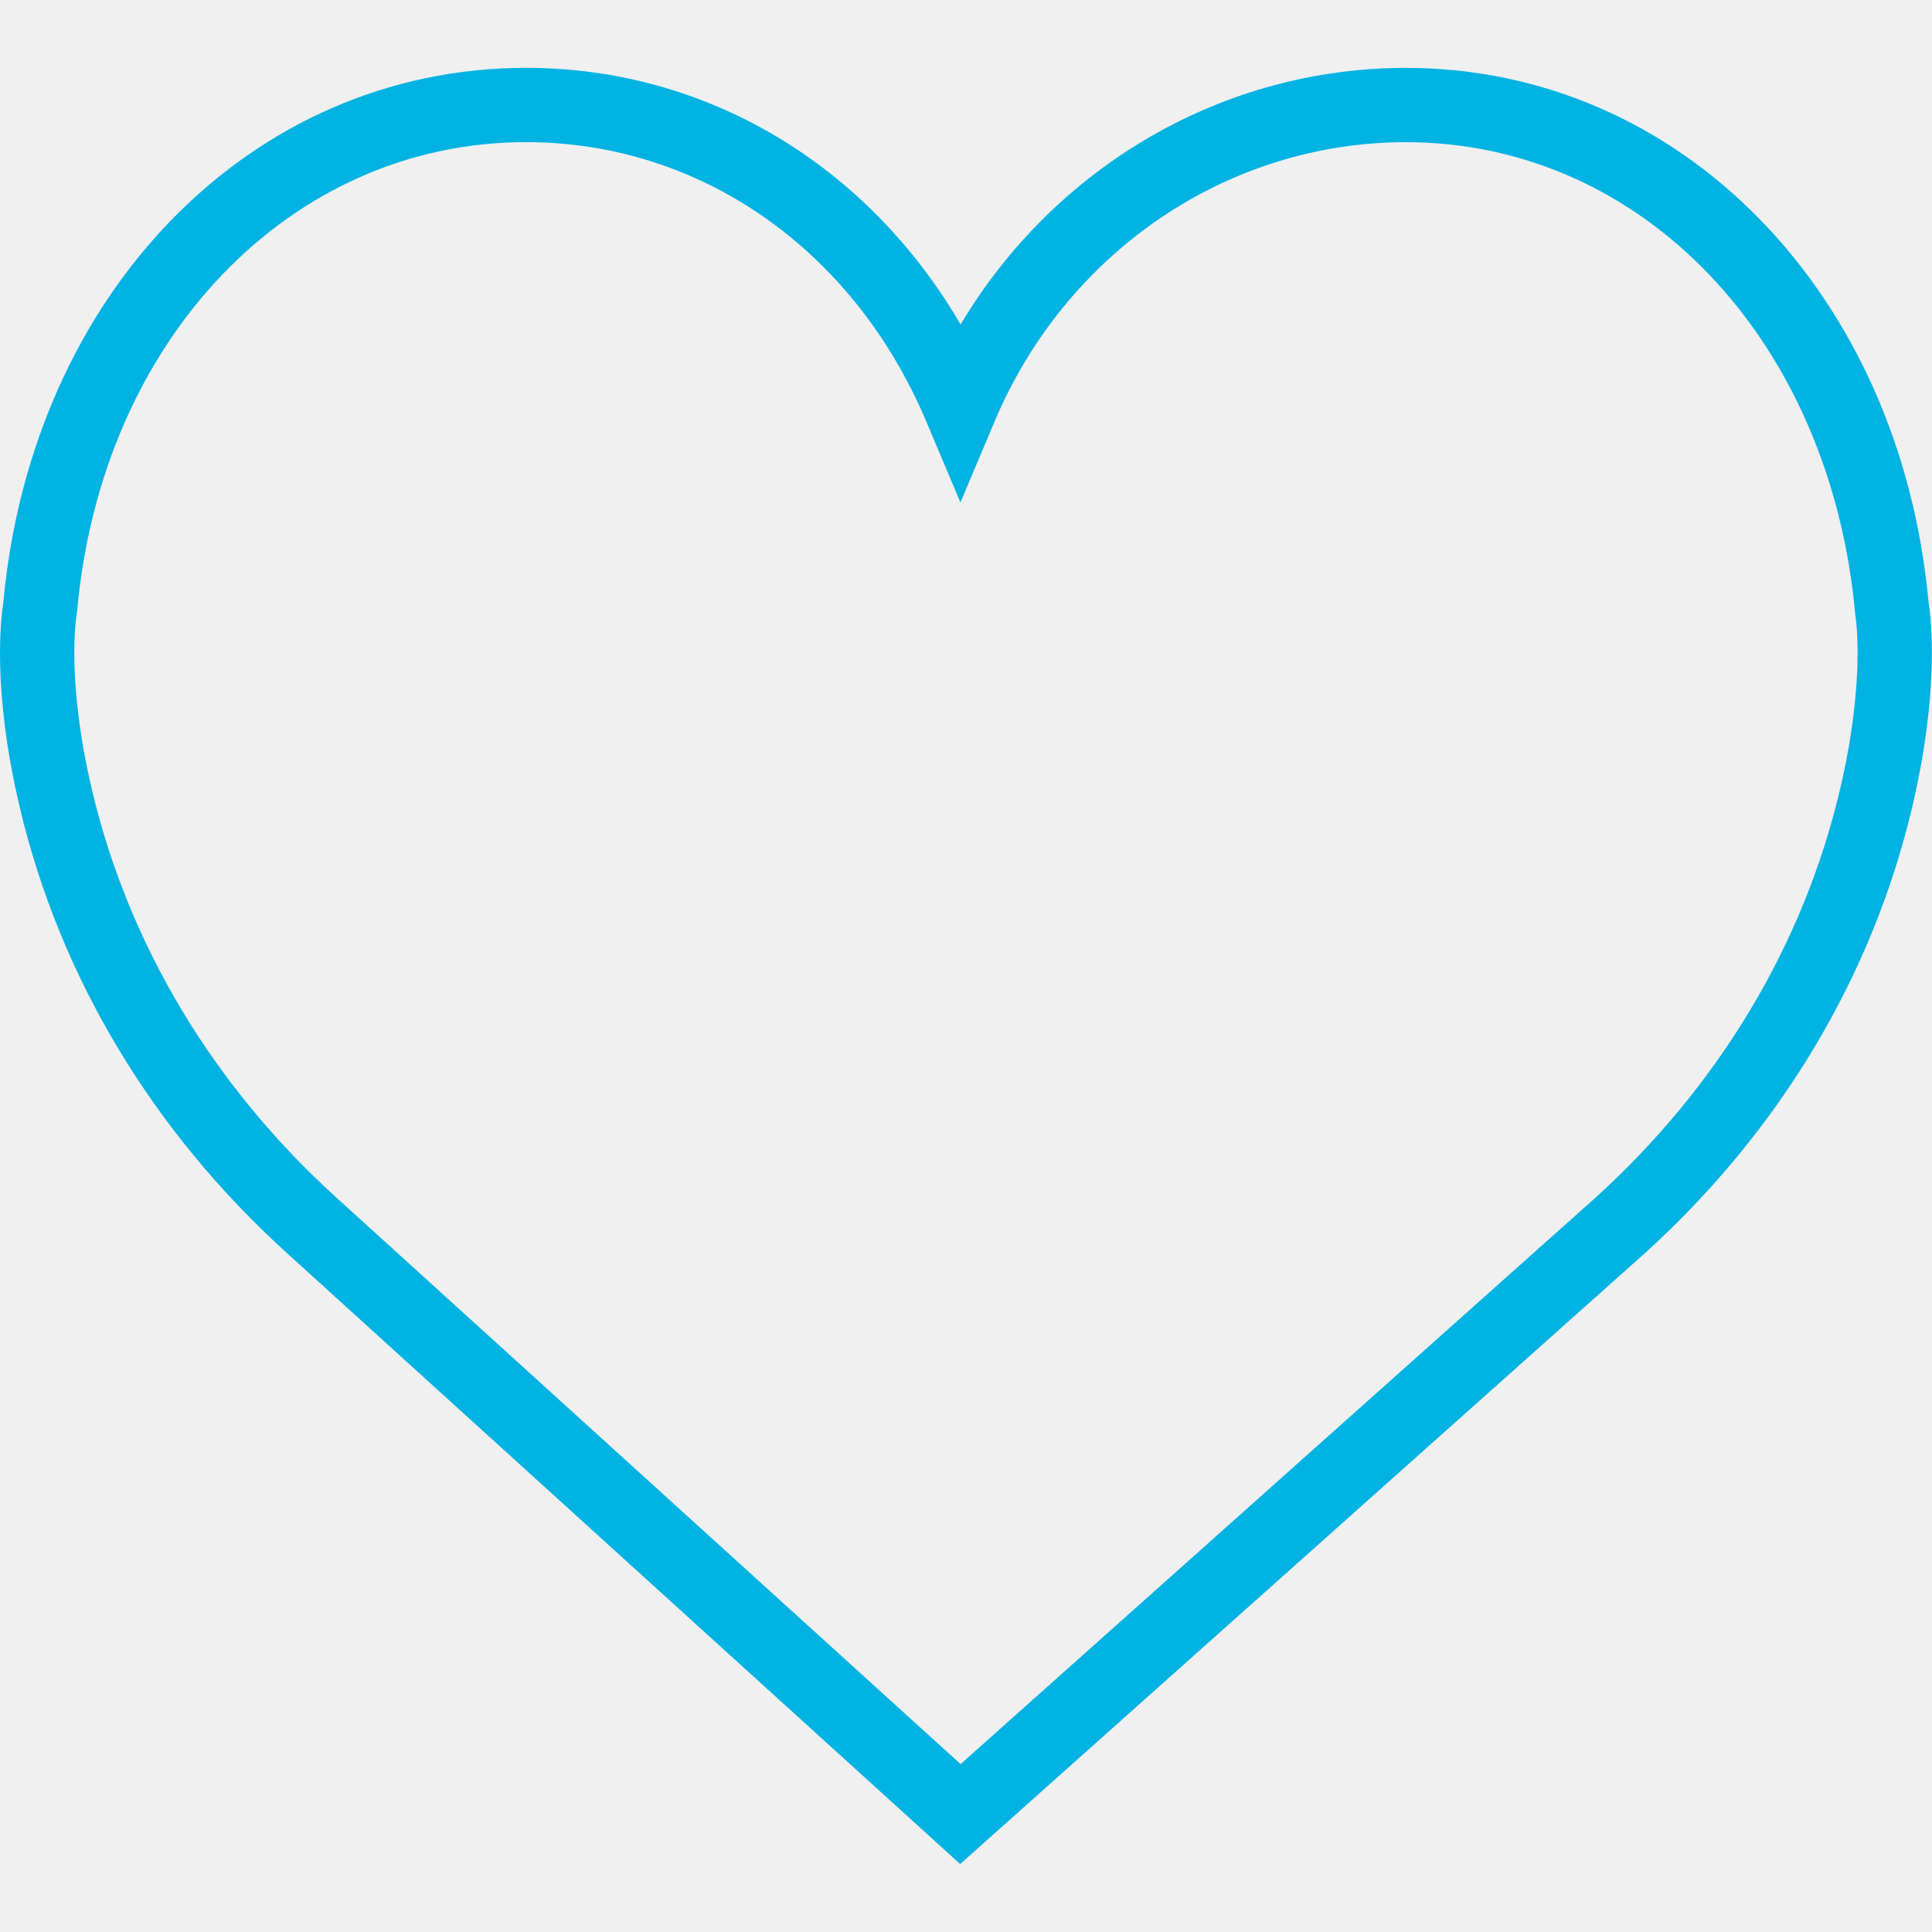
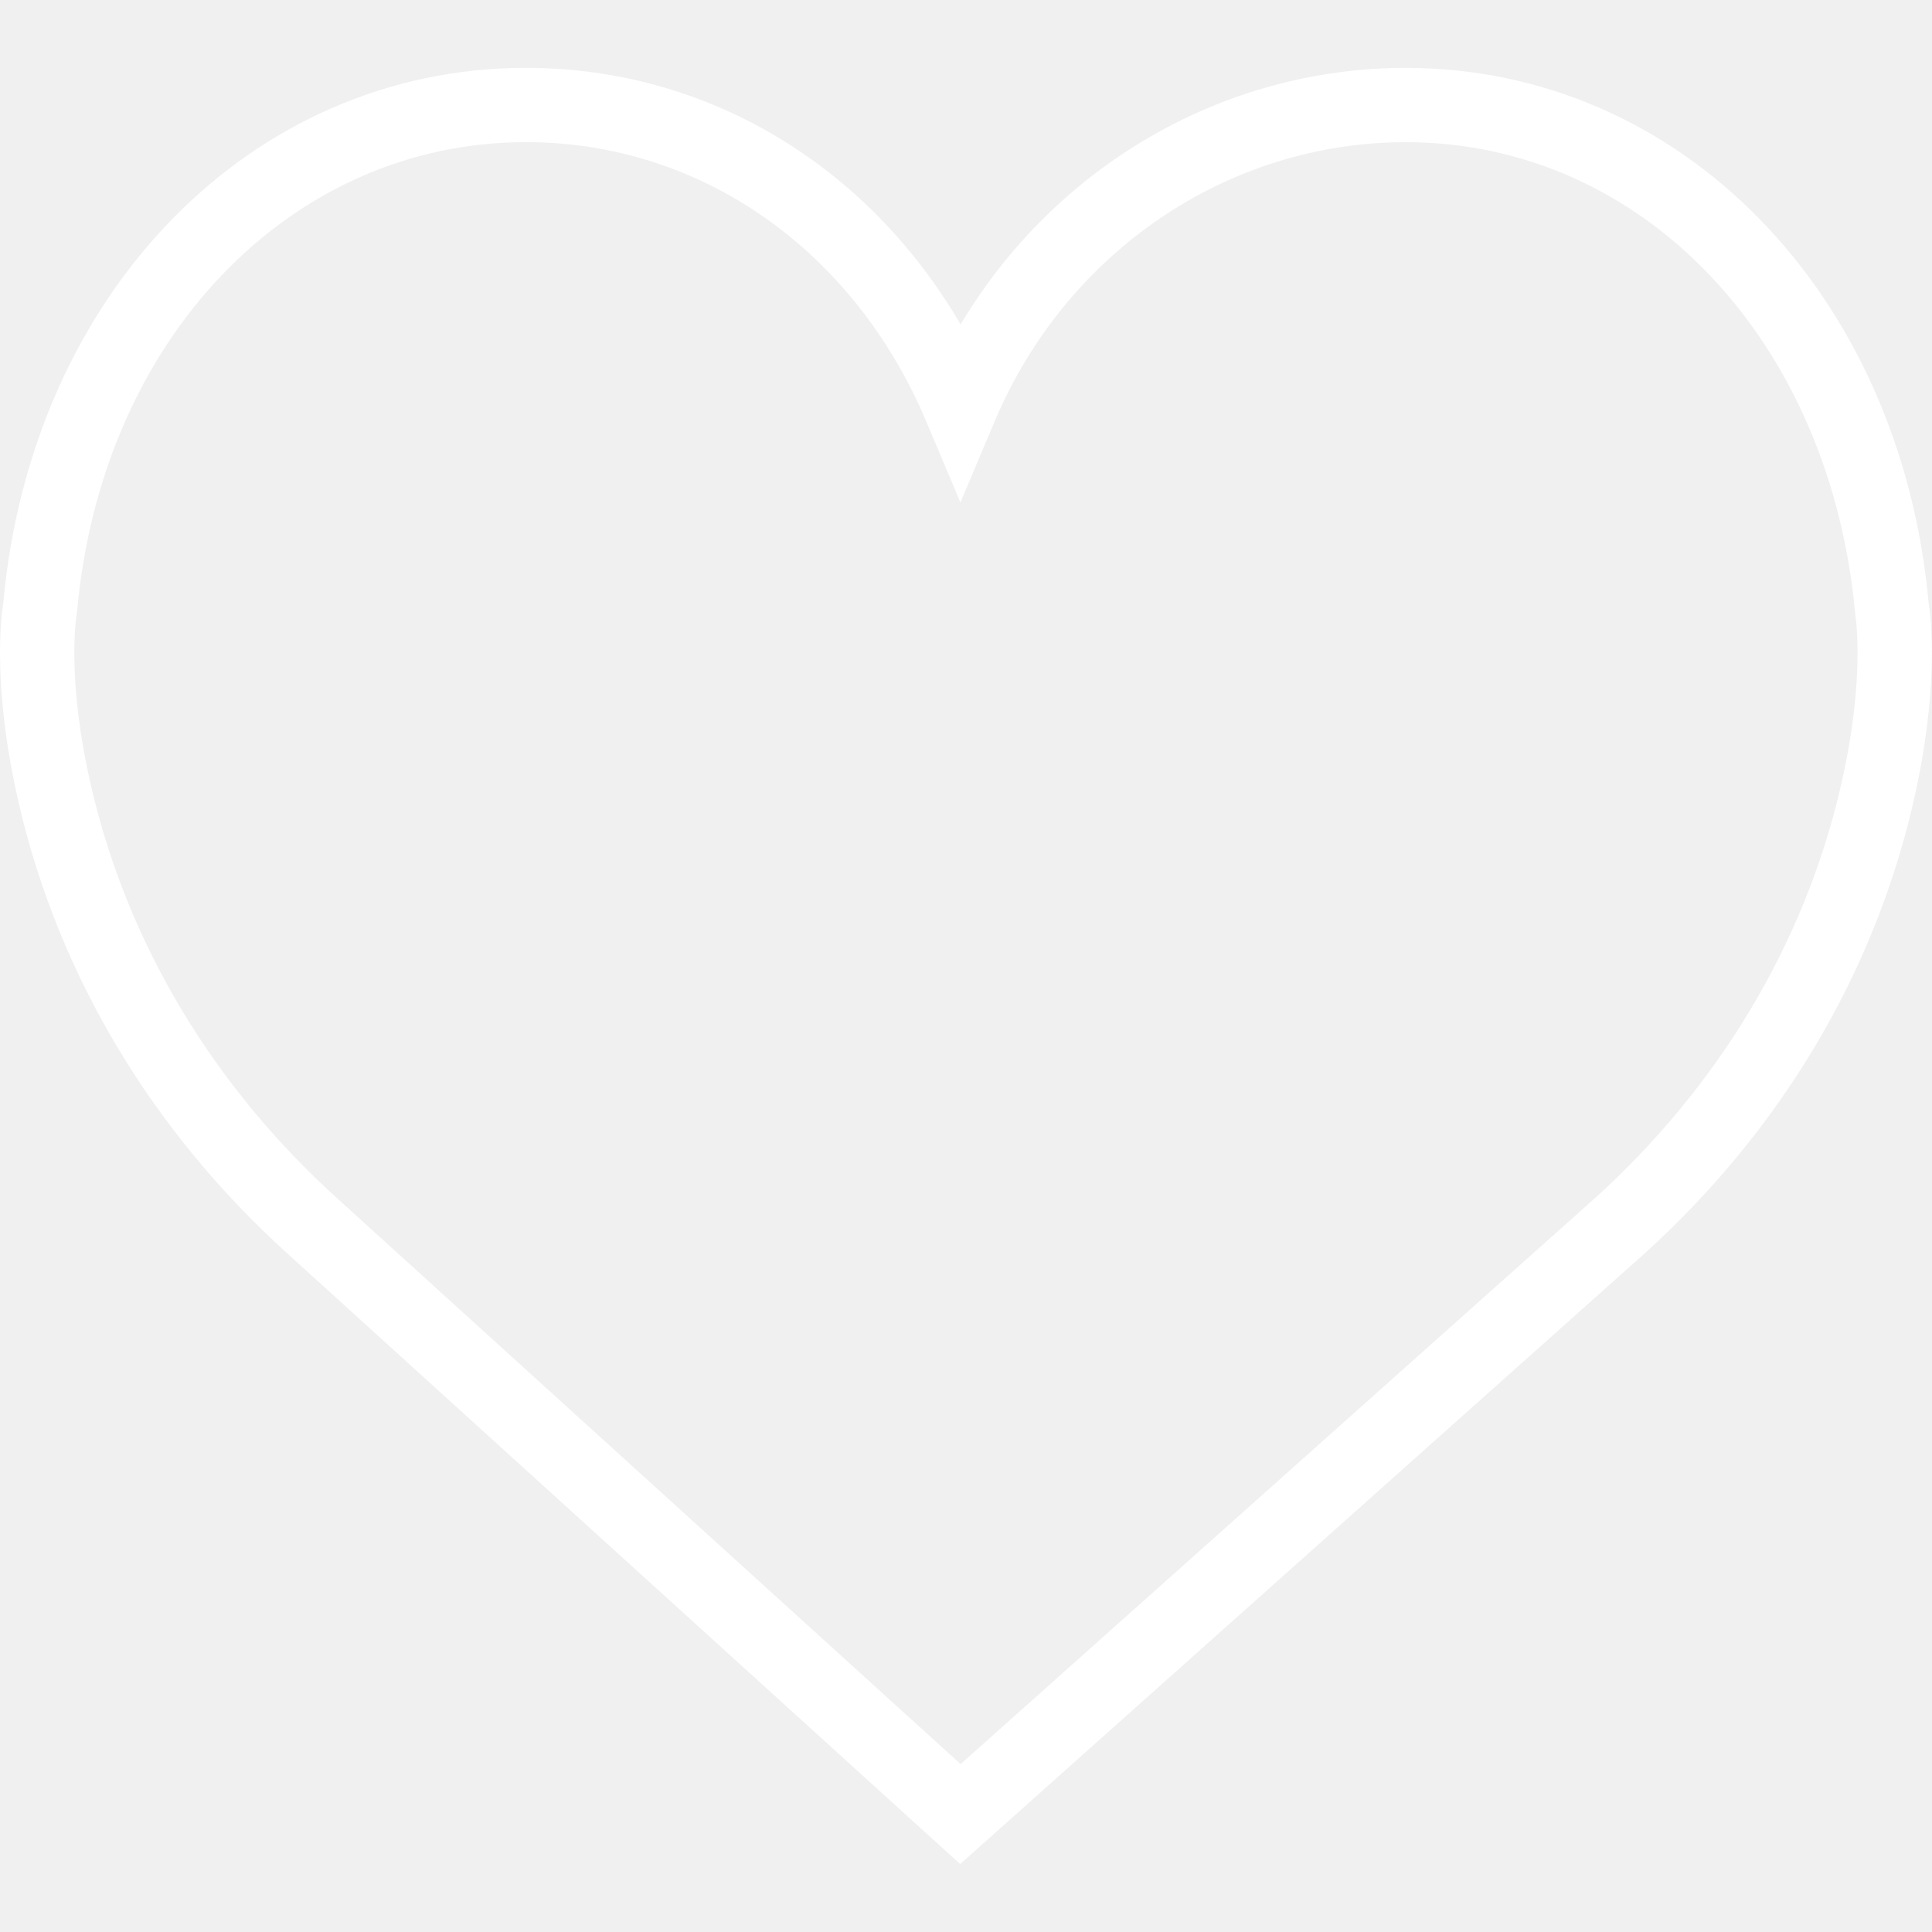
<svg xmlns="http://www.w3.org/2000/svg" width="100%" height="100%" viewBox="0 0 52 52" version="1.1" xml:space="preserve" style="fill-rule:evenodd;clip-rule:evenodd;stroke-linejoin:round;stroke-miterlimit:1.414;">
-   <path d="M51.911,16.242C51.152,7.888 45.239,1.827 37.839,1.827C32.909,1.827 28.395,4.48 25.855,8.732C23.338,4.425 19.009,1.826 14.158,1.826C6.759,1.826 0.845,7.887 0.087,16.241C0.027,16.61 -0.219,18.552 0.529,21.719C1.607,26.287 4.097,30.442 7.728,33.732L25.843,50.171L44.269,33.733C47.9,30.442 50.39,26.288 51.468,21.719C52.216,18.553 51.97,16.611 51.911,16.242ZM49.521,21.261C48.537,25.433 46.256,29.234 42.931,32.246L25.855,47.481L9.072,32.25C5.741,29.232 3.461,25.432 2.476,21.26C1.768,18.263 2.059,16.57 2.06,16.559L2.075,16.458C2.725,9.139 7.806,3.826 14.158,3.826C18.845,3.826 22.971,6.706 24.929,11.341L25.85,13.524L26.771,11.341C28.698,6.777 33.042,3.827 37.84,3.827C44.191,3.827 49.273,9.14 49.936,16.554C49.938,16.57 50.229,18.264 49.521,21.261Z" style="fill:rgb(1,179,227);fill-rule:nonzero;" />
+   <path d="M51.911,16.242C51.152,7.888 45.239,1.827 37.839,1.827C32.909,1.827 28.395,4.48 25.855,8.732C23.338,4.425 19.009,1.826 14.158,1.826C6.759,1.826 0.845,7.887 0.087,16.241C0.027,16.61 -0.219,18.552 0.529,21.719C1.607,26.287 4.097,30.442 7.728,33.732L25.843,50.171L44.269,33.733C47.9,30.442 50.39,26.288 51.468,21.719C52.216,18.553 51.97,16.611 51.911,16.242ZM49.521,21.261C48.537,25.433 46.256,29.234 42.931,32.246L25.855,47.481L9.072,32.25C5.741,29.232 3.461,25.432 2.476,21.26C1.768,18.263 2.059,16.57 2.06,16.559L2.075,16.458C2.725,9.139 7.806,3.826 14.158,3.826C18.845,3.826 22.971,6.706 24.929,11.341L25.85,13.524L26.771,11.341C28.698,6.777 33.042,3.827 37.84,3.827C44.191,3.827 49.273,9.14 49.936,16.554C49.938,16.57 50.229,18.264 49.521,21.261Z" style="fill:#ffffff;fill-rule:nonzero;" />
</svg>
